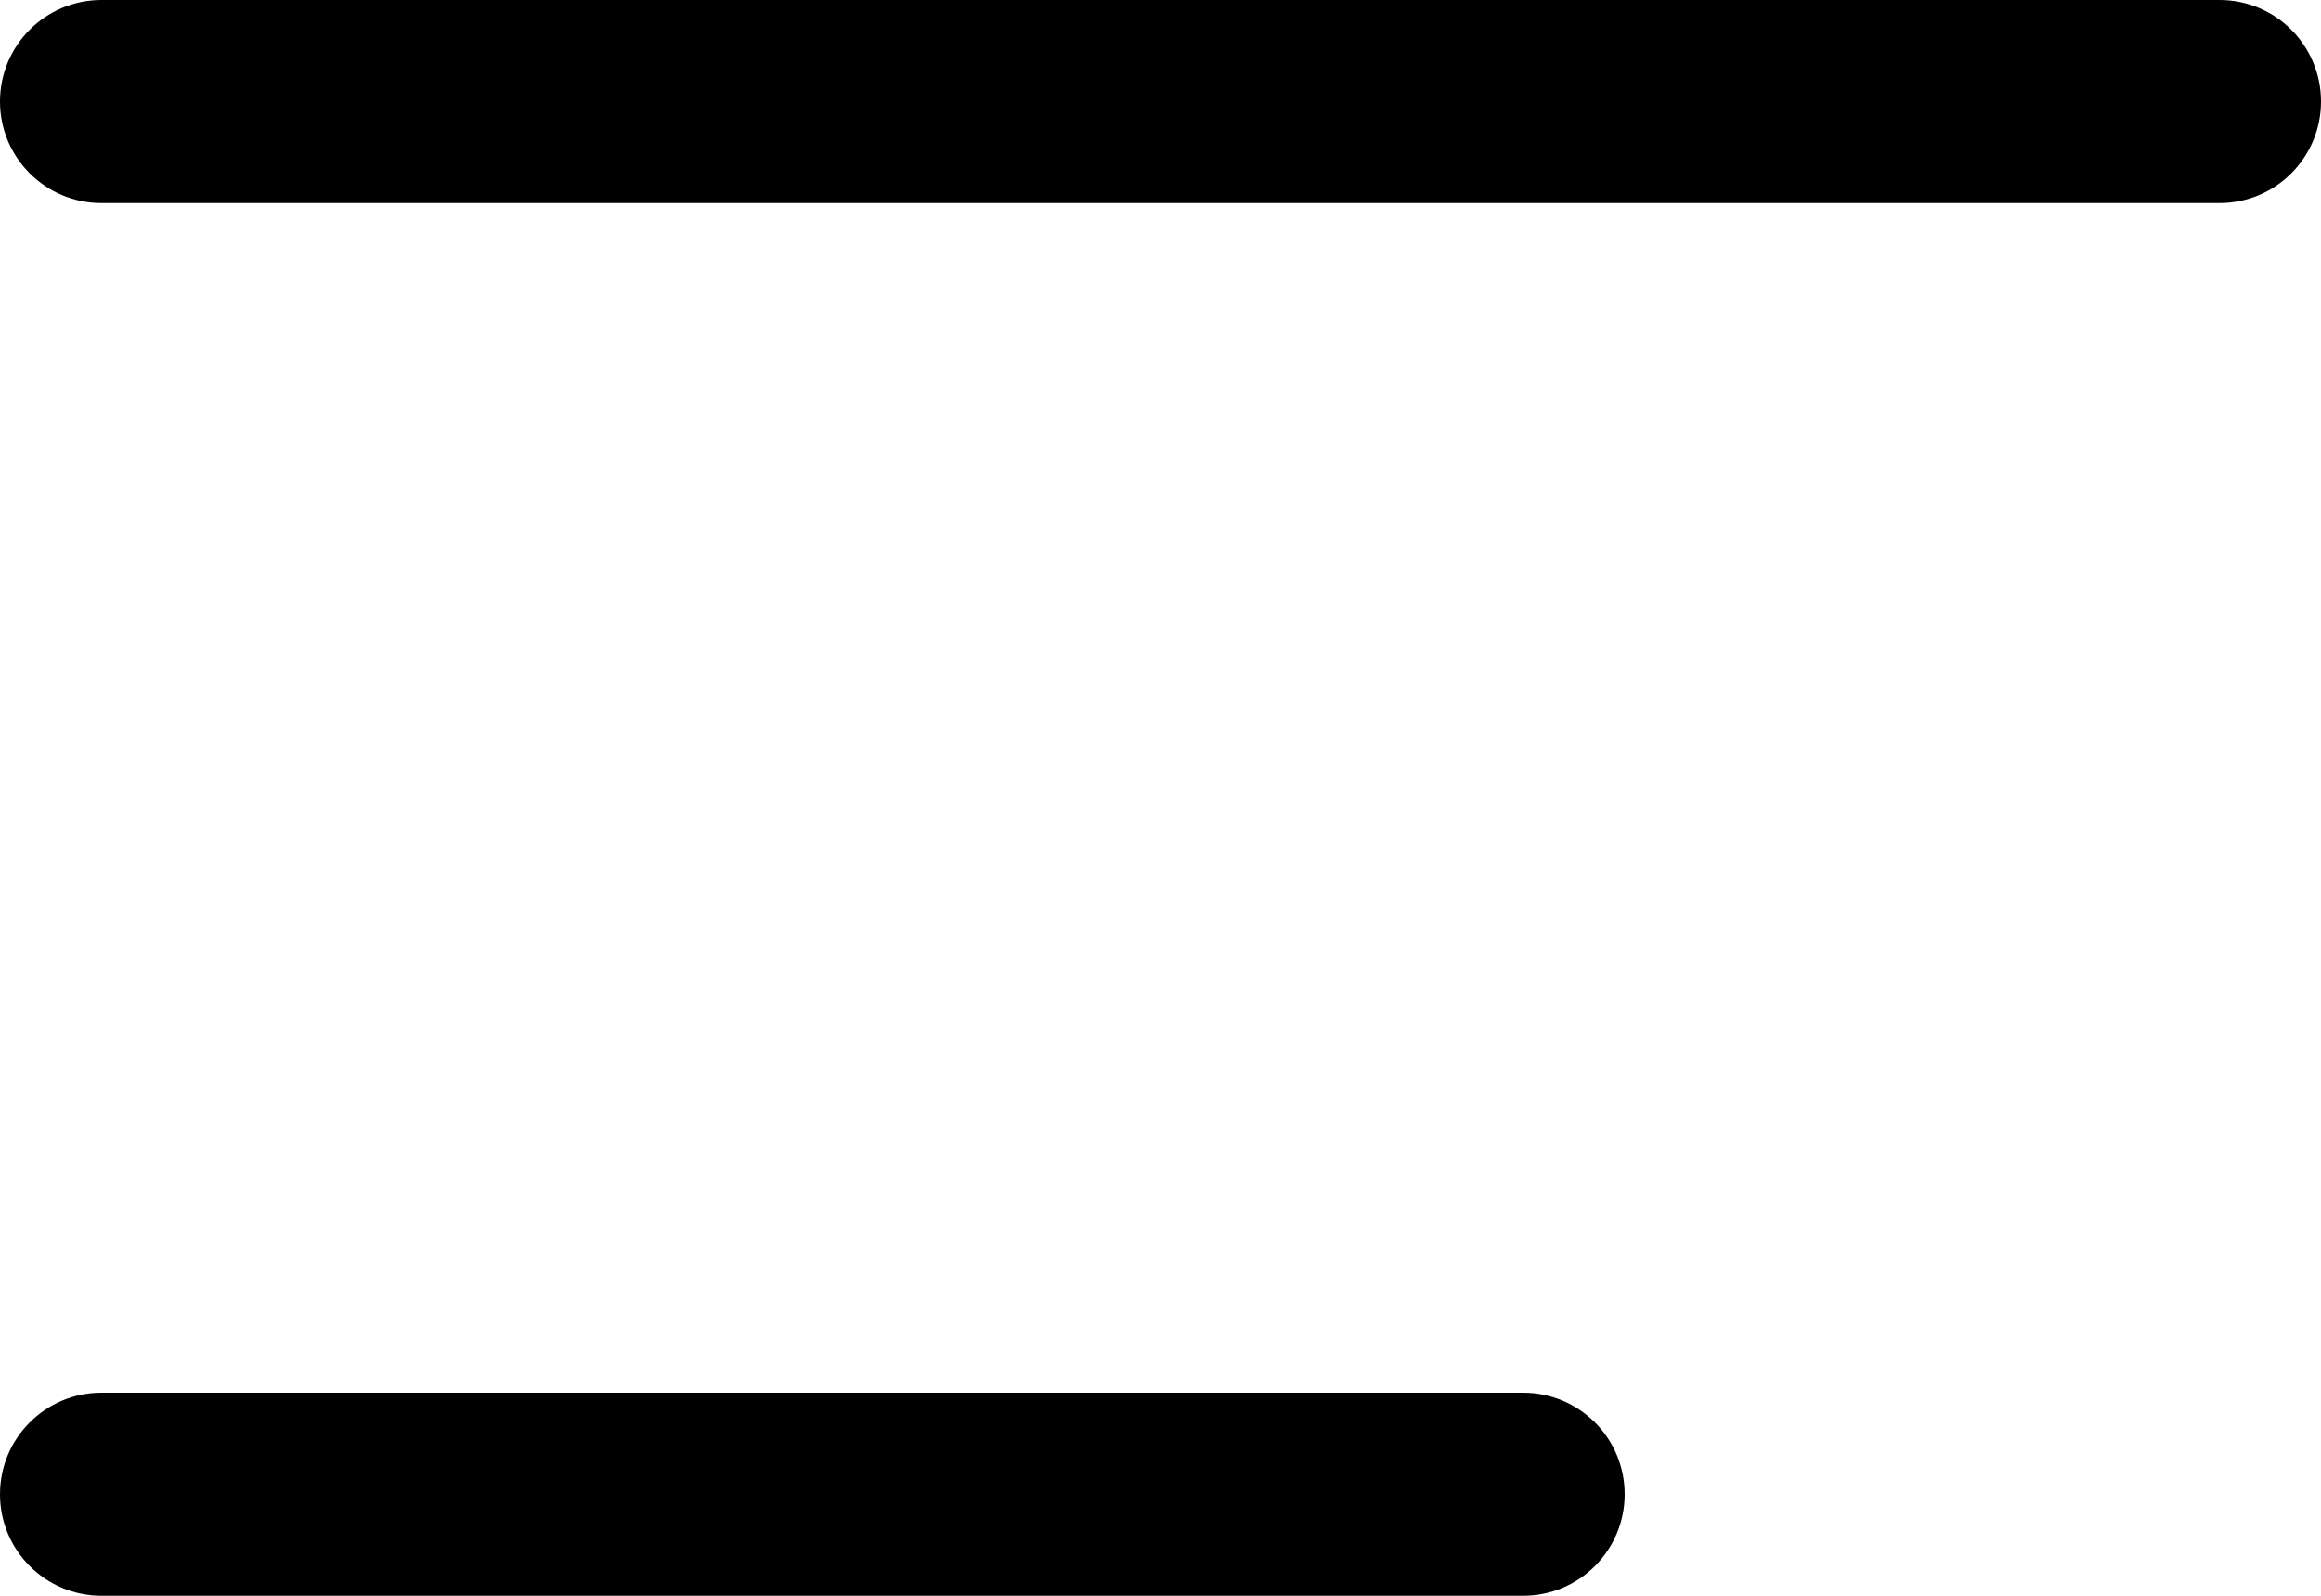
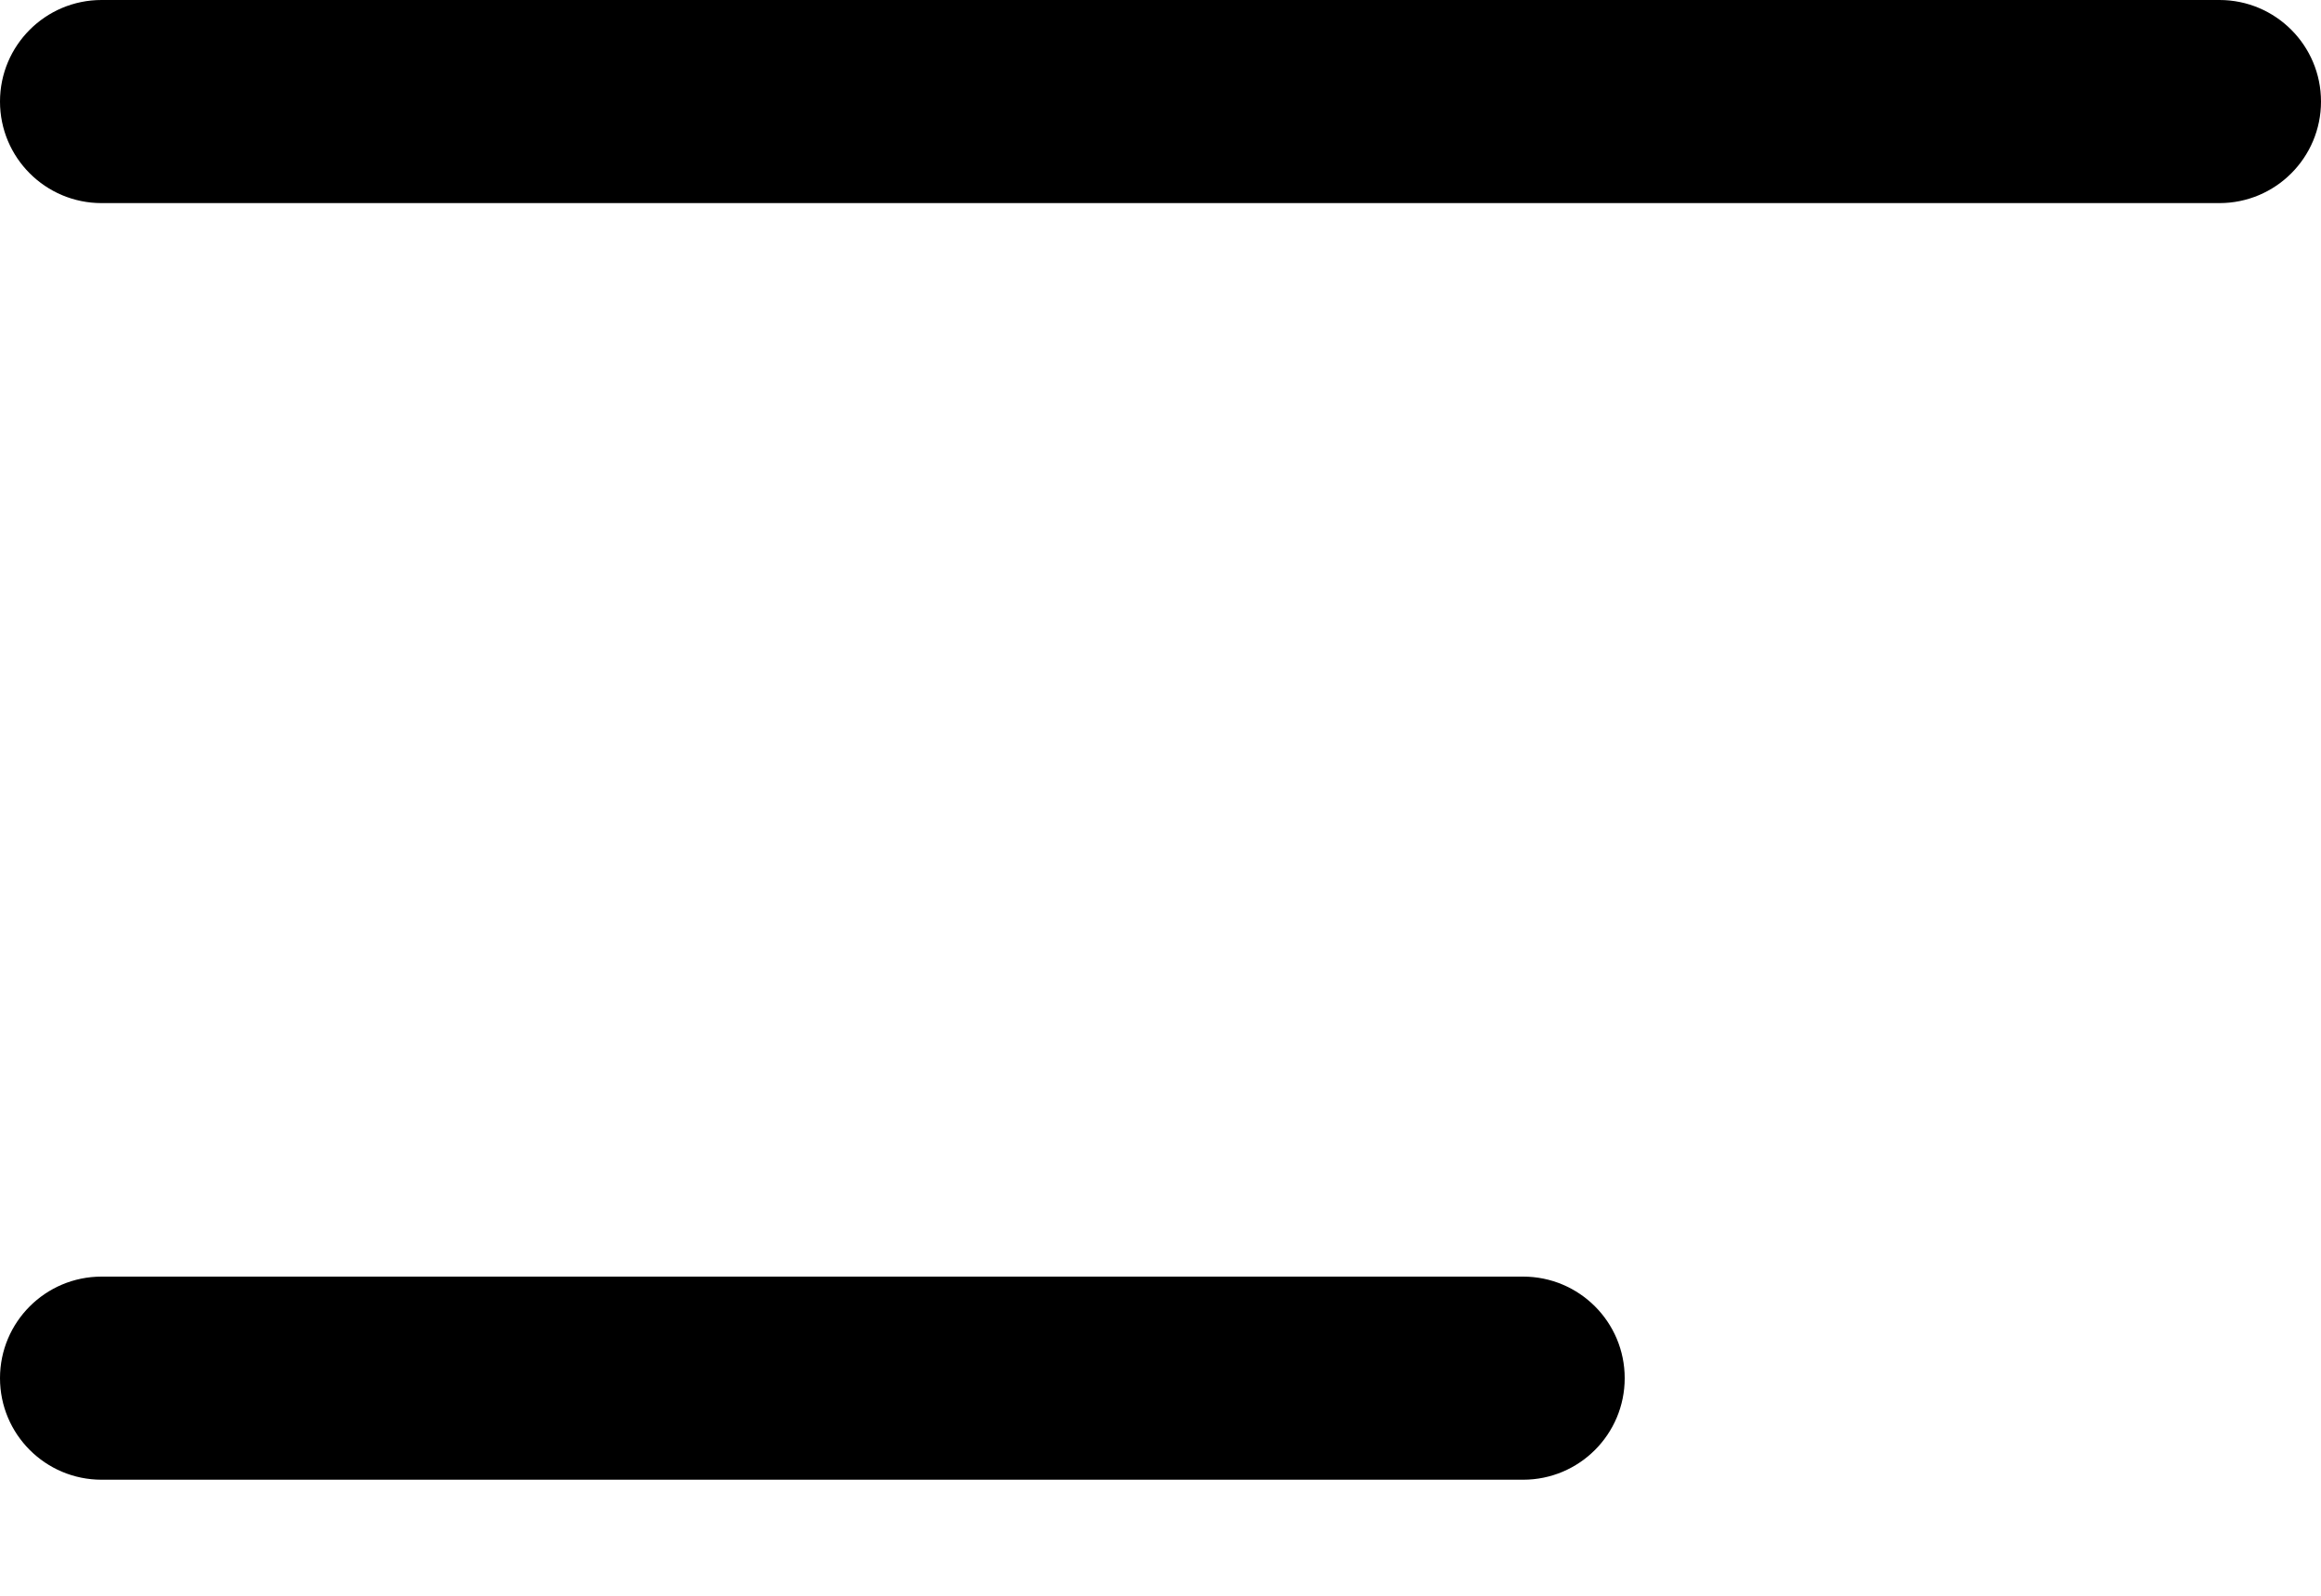
<svg xmlns="http://www.w3.org/2000/svg" width="20" height="13.75" viewBox="8142 250.5 20 13.75" fill="none">
  <rect x="8142" y="250.5" width="20" height="1.75" rx="0.875" fill="black" />
-   <rect x="8142" y="262.5" width="14" height="1.75" rx="0.875" fill="black" />
+   <rect x="8142" y="261.5" width="14" height="1.75" rx="0.875" fill="black" />
</svg>
